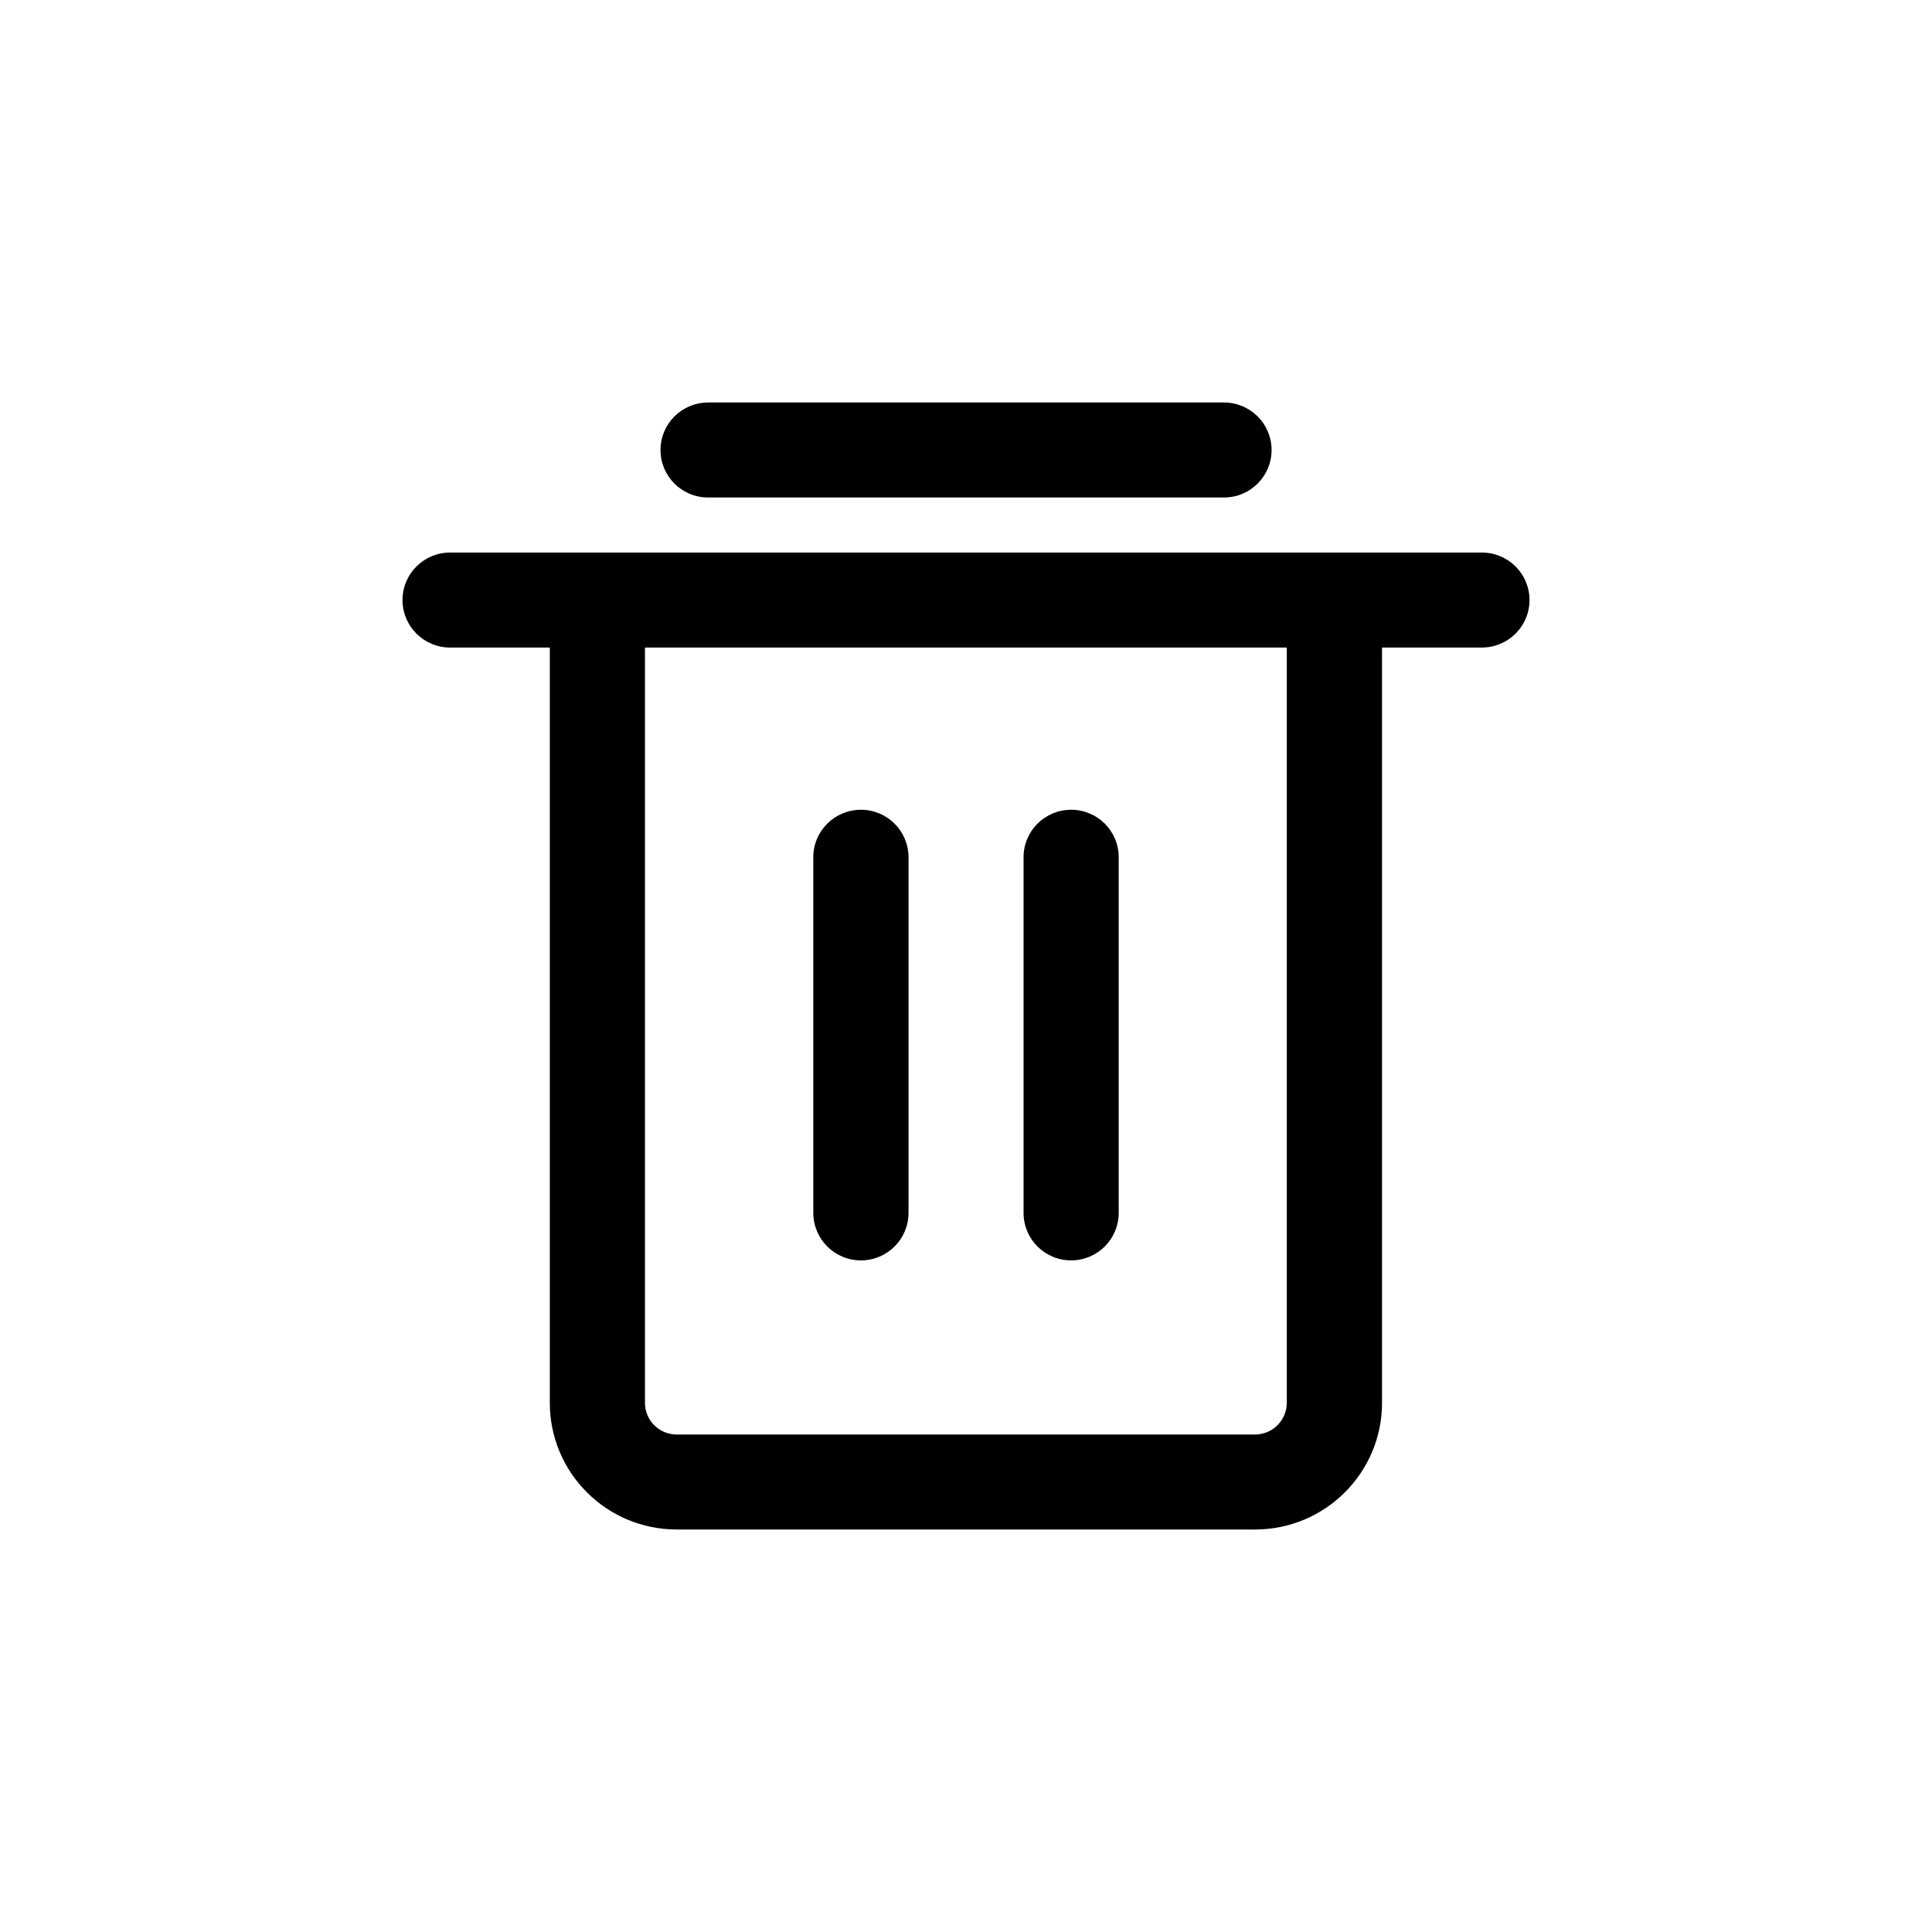
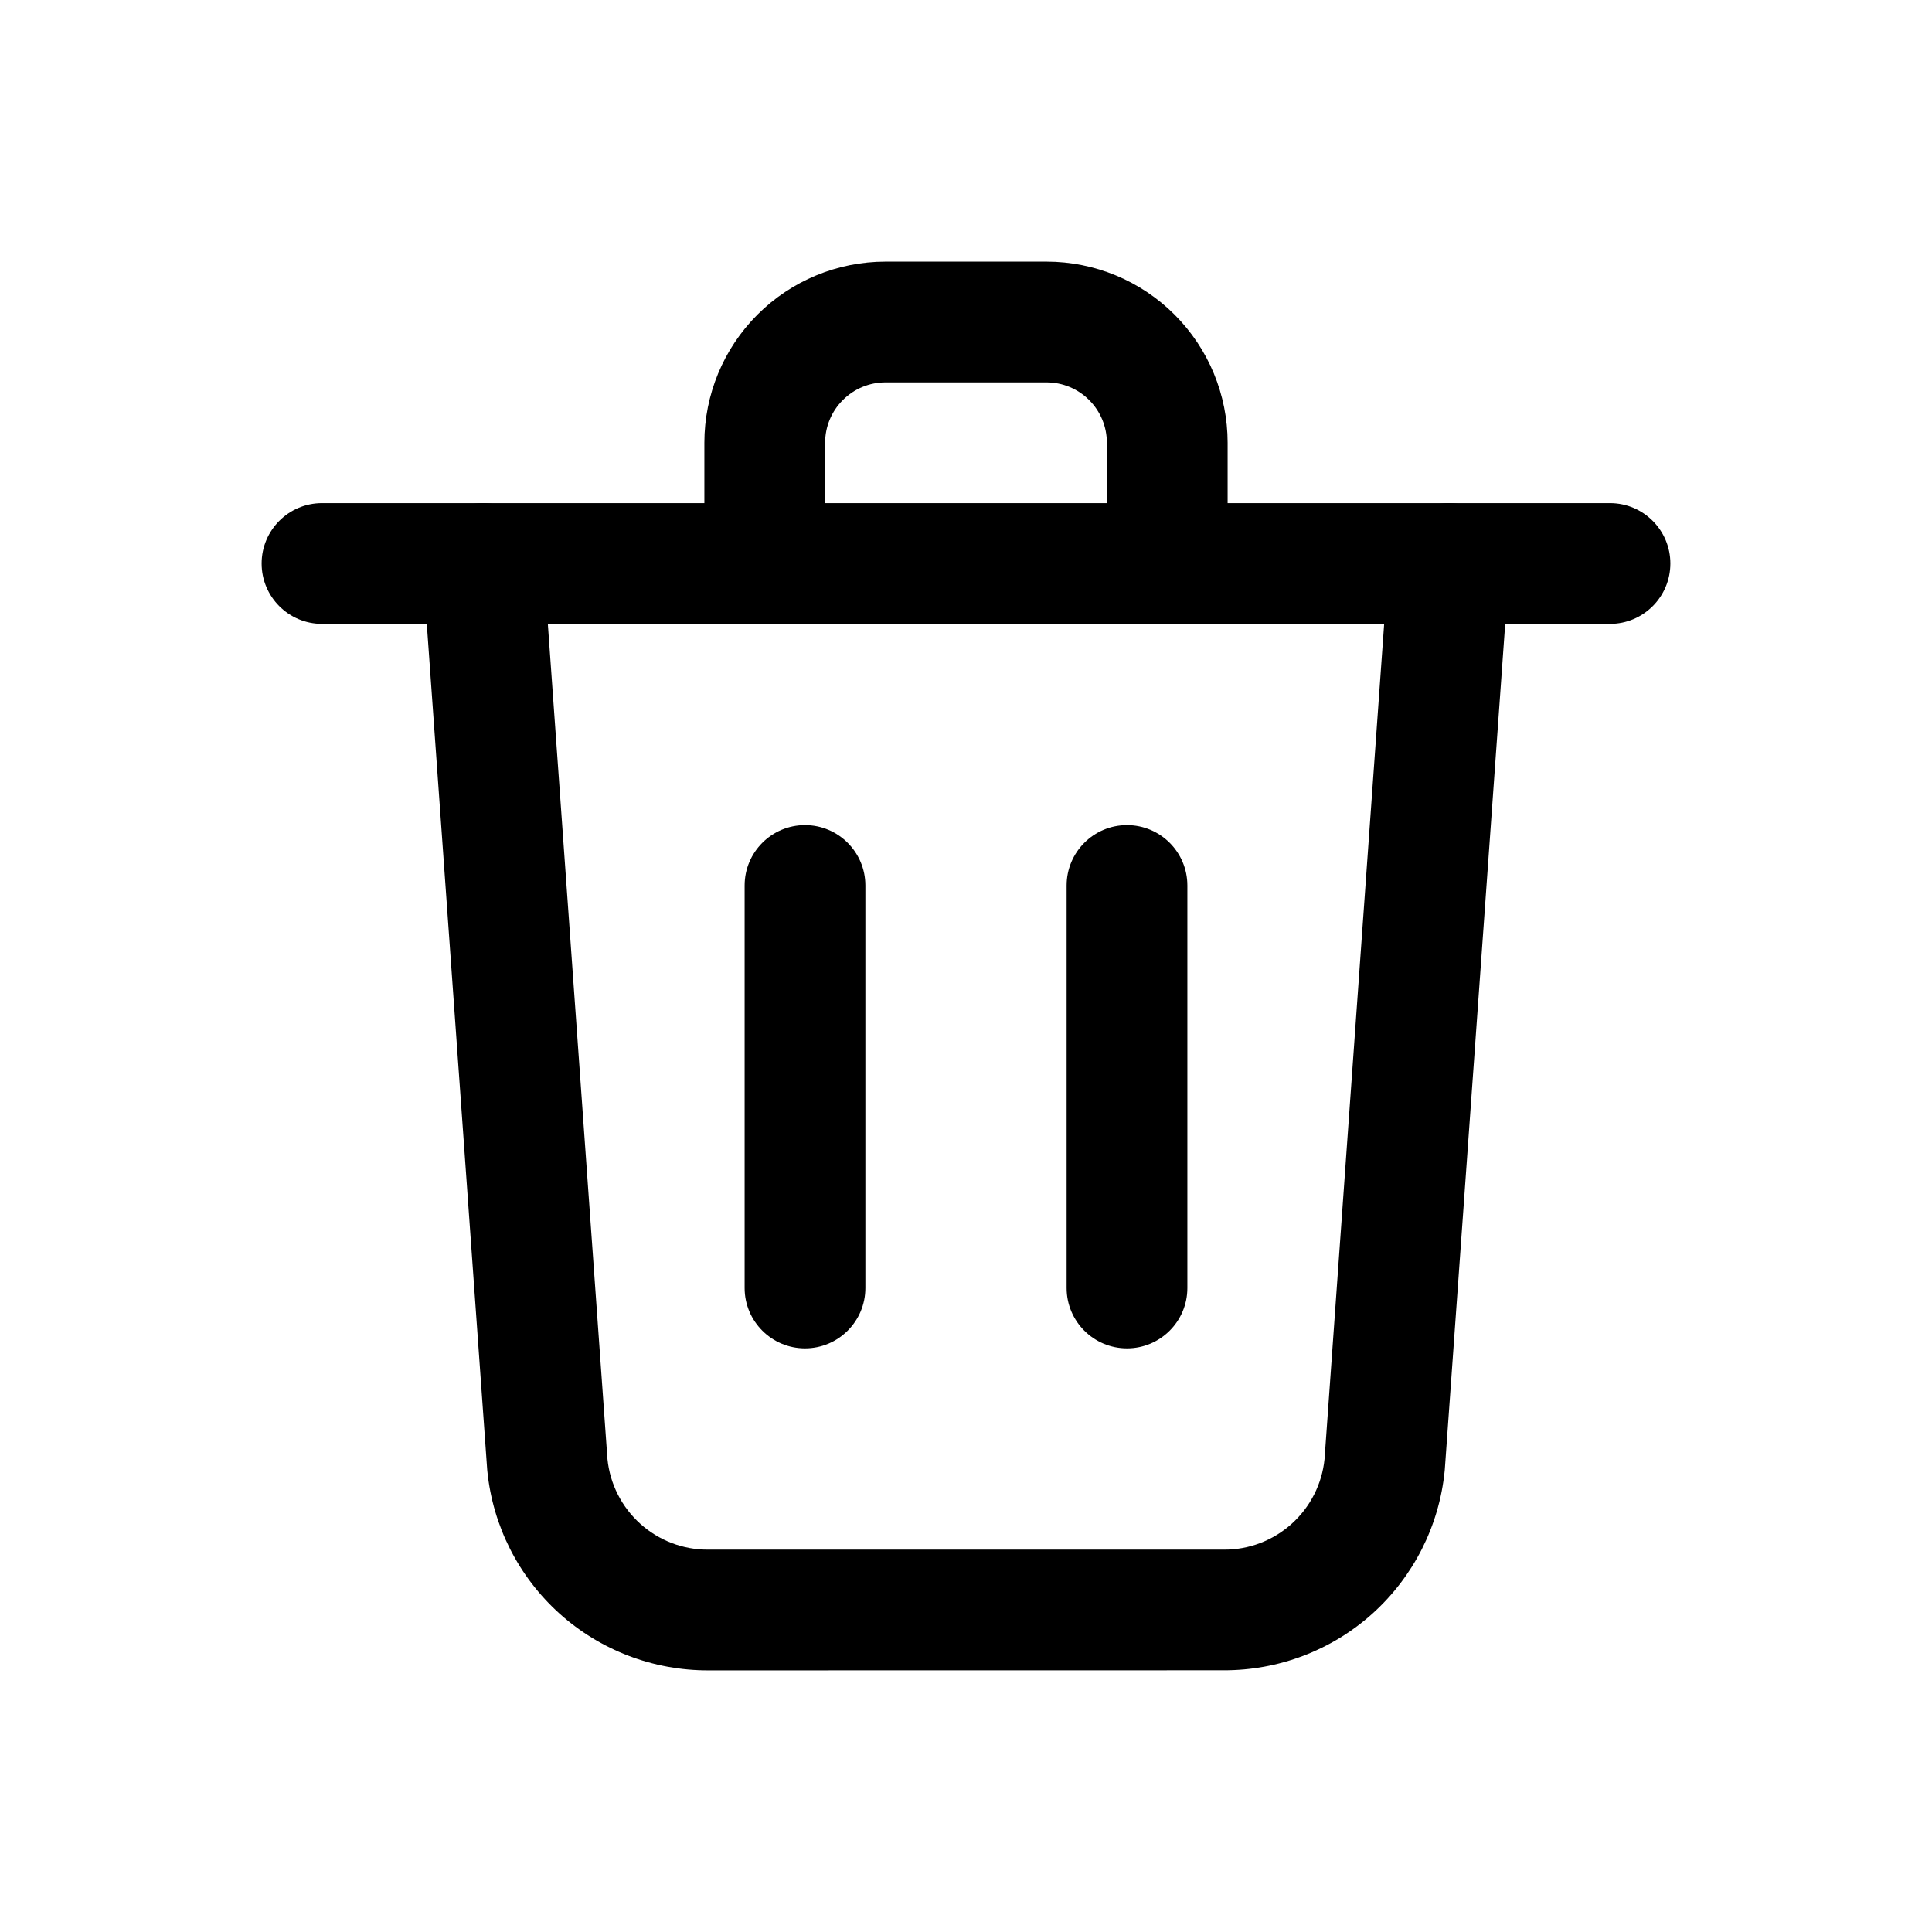
<svg xmlns="http://www.w3.org/2000/svg" width="24" height="24" viewBox="0 0 24 24" fill="none">
-   <path d="M18.409 6.864C18.736 6.865 19 7.128 19 7.454C19 7.78 18.736 8.043 18.409 8.044H17.168V17.427C17.168 18.296 16.461 19 15.59 19H8.407C7.536 19 6.83 18.296 6.83 17.427V8.044H5.591C5.265 8.044 5 7.78 5 7.454C5 7.128 5.265 6.864 5.591 6.864H18.409ZM8.012 17.427C8.012 17.645 8.189 17.82 8.407 17.82H15.59C15.807 17.82 15.984 17.645 15.985 17.427V8.044H8.012V17.427ZM10.695 10.059C11.021 10.059 11.286 10.323 11.286 10.649V15.067C11.286 15.393 11.021 15.657 10.695 15.657C10.368 15.657 10.104 15.393 10.103 15.067V10.649C10.103 10.323 10.368 10.059 10.695 10.059ZM13.306 10.059C13.633 10.059 13.897 10.323 13.897 10.649V15.067C13.897 15.393 13.632 15.657 13.306 15.657C12.979 15.657 12.715 15.393 12.715 15.067V10.649C12.715 10.323 12.979 10.059 13.306 10.059ZM15.205 5C15.531 5 15.796 5.264 15.796 5.59C15.796 5.916 15.531 6.18 15.205 6.18H8.796C8.469 6.18 8.205 5.916 8.205 5.59C8.205 5.264 8.469 5.001 8.796 5H15.205Z" fill="currentColor" />
+   <path d="M20 6.25C20.414 6.25 20.75 6.586 20.75 7C20.75 7.414 20.414 7.75 20 7.75H4C3.586 7.75 3.25 7.414 3.25 7C3.25 6.586 3.586 6.25 4 6.25H20Z" fill="currentColor" />
+   <path d="M13.75 7V5.5C13.75 5.301 13.671 5.11 13.53 4.97C13.39 4.829 13.199 4.75 13 4.75H11C10.801 4.75 10.61 4.829 10.47 4.97C10.329 5.11 10.25 5.301 10.25 5.5V7C10.25 7.414 9.914 7.75 9.5 7.75C9.086 7.75 8.75 7.414 8.75 7V5.5C8.75 4.903 8.987 4.331 9.409 3.909C9.831 3.487 10.403 3.25 11 3.25H13C13.597 3.25 14.169 3.487 14.591 3.909C15.013 4.331 15.25 4.903 15.25 5.5V7C15.25 7.414 14.914 7.75 14.5 7.75C14.086 7.75 13.75 7.414 13.75 7Z" fill="currentColor" />
+   <path d="M18.054 6.252C18.467 6.282 18.777 6.641 18.748 7.054L17.948 18.254C17.948 18.261 17.947 18.268 17.946 18.275C17.878 18.956 17.558 19.586 17.05 20.044C16.542 20.501 15.883 20.751 15.2 20.749L8.8 20.75C8.117 20.752 7.458 20.501 6.95 20.044C6.442 19.586 6.122 18.956 6.054 18.275C6.053 18.268 6.052 18.261 6.052 18.254L5.252 7.054C5.222 6.641 5.533 6.282 5.946 6.252C6.359 6.222 6.718 6.533 6.748 6.946L7.546 18.125C7.577 18.434 7.723 18.721 7.954 18.929C8.185 19.137 8.485 19.252 8.796 19.25H15.204C15.515 19.252 15.815 19.137 16.046 18.929C16.277 18.721 16.423 18.434 16.454 18.125L17.252 6.946C17.282 6.533 17.641 6.222 18.054 6.252Z" fill="currentColor" />
+   <path d="M9.25 16V11C9.25 10.586 9.586 10.25 10 10.25C10.414 10.25 10.75 10.586 10.75 11V16C10.75 16.414 10.414 16.75 10 16.75C9.586 16.75 9.25 16.414 9.25 16Z" fill="currentColor" />
+   <path d="M13.25 16V11C13.25 10.586 13.586 10.25 14 10.25C14.414 10.25 14.75 10.586 14.75 11V16C14.75 16.414 14.414 16.75 14 16.75C13.586 16.75 13.25 16.414 13.25 16Z" fill="currentColor" />
</svg>
